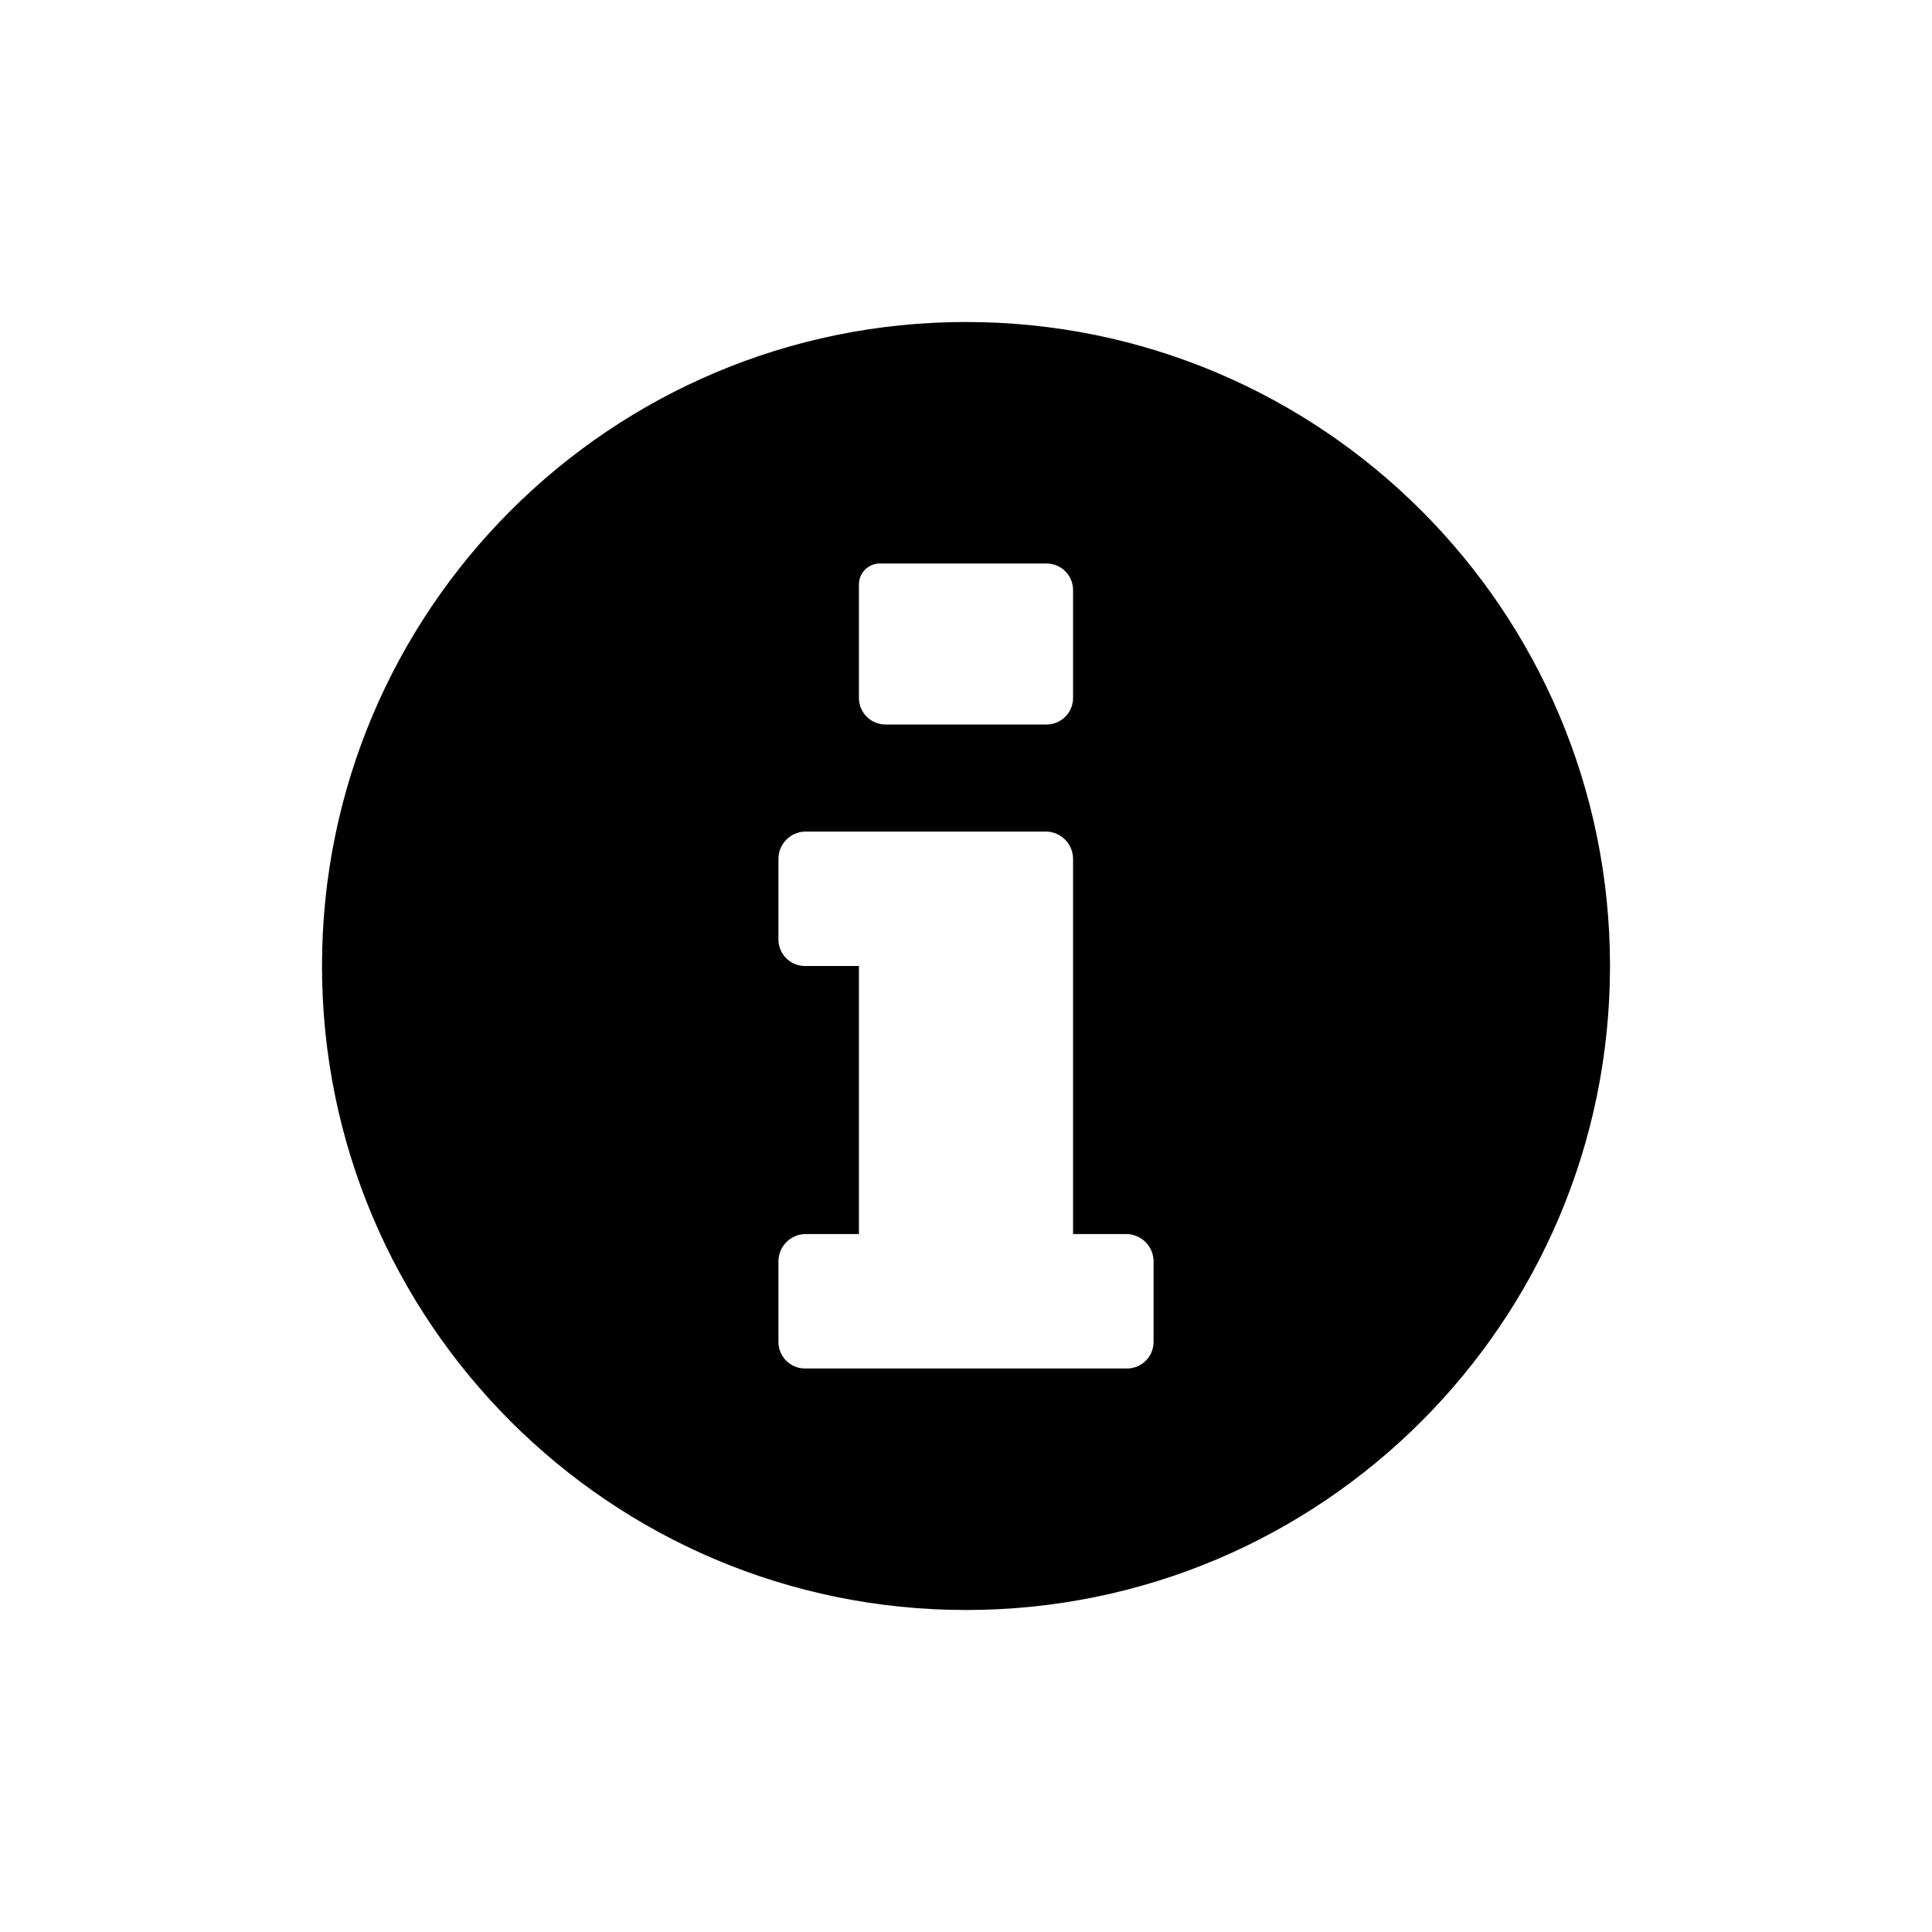
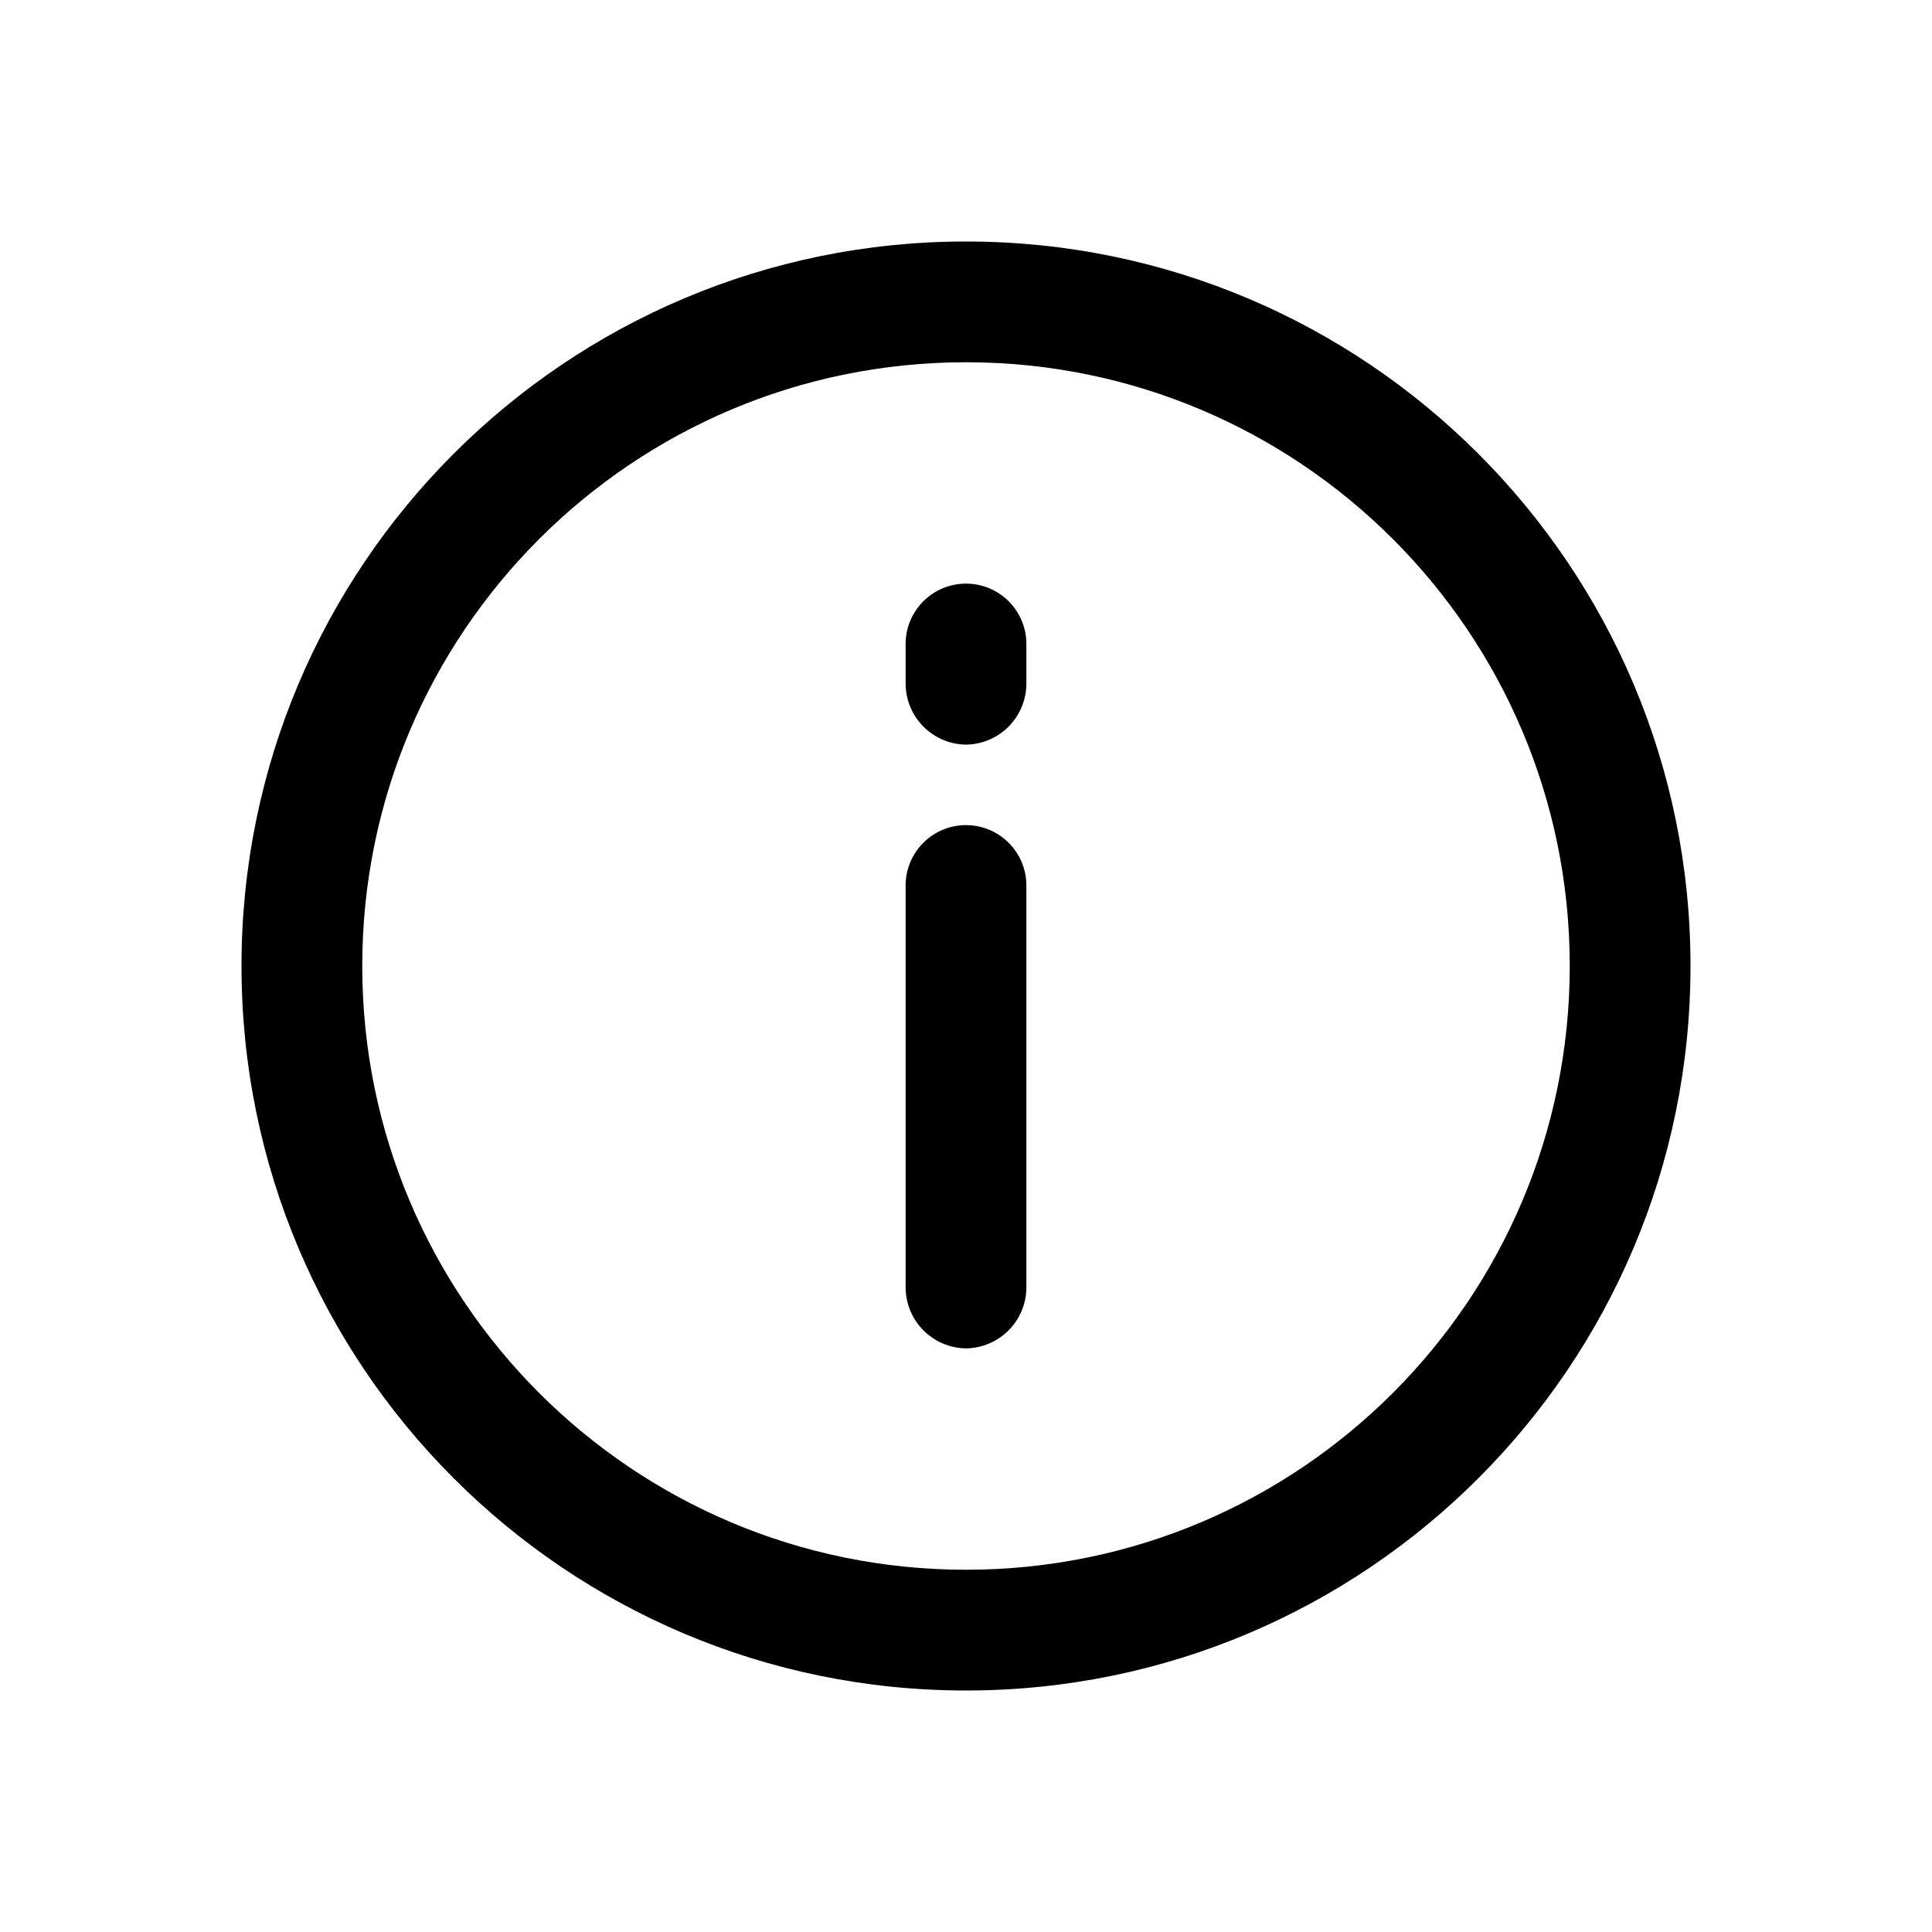
- <svg xmlns="http://www.w3.org/2000/svg" id="Layer_1" data-name="Layer 1" viewBox="0 0 24 24">
-   <path d="M12,4a8,8,0,1,0,8,8A8,8,0,0,0,12,4ZM10.67,7.26A.26.26,0,0,1,10.93,7H13a.33.33,0,0,1,.33.33V8.67A.33.33,0,0,1,13,9H11a.33.33,0,0,1-.33-.33Zm3.66,9.41A.33.33,0,0,1,14,17H10a.33.33,0,0,1-.33-.33v-1a.34.34,0,0,1,.33-.34h.67V12H10a.33.33,0,0,1-.33-.33v-1a.34.34,0,0,1,.33-.34h3a.34.34,0,0,1,.33.34v4.66H14a.34.34,0,0,1,.33.34Z" />
+ <svg xmlns="http://www.w3.org/2000/svg" viewBox="0 0 24 24">
+   <g id="info-circle">
+     <path d="M12,16.75a.76.76,0,0,1-.75-.75V11a.75.75,0,0,1,1.5,0v5A.76.76,0,0,1,12,16.75Z" />
+     <path d="M12,9.25a.76.76,0,0,1-.75-.75V8a.75.75,0,0,1,1.5,0v.5A.76.76,0,0,1,12,9.25Z" />
+     <path d="M12,21a9,9,0,1,1,9-9A9,9,0,0,1,12,21ZM12,4.5A7.5,7.5,0,1,0,19.5,12,7.5,7.5,0,0,0,12,4.5Z" />
+   </g>
</svg>
